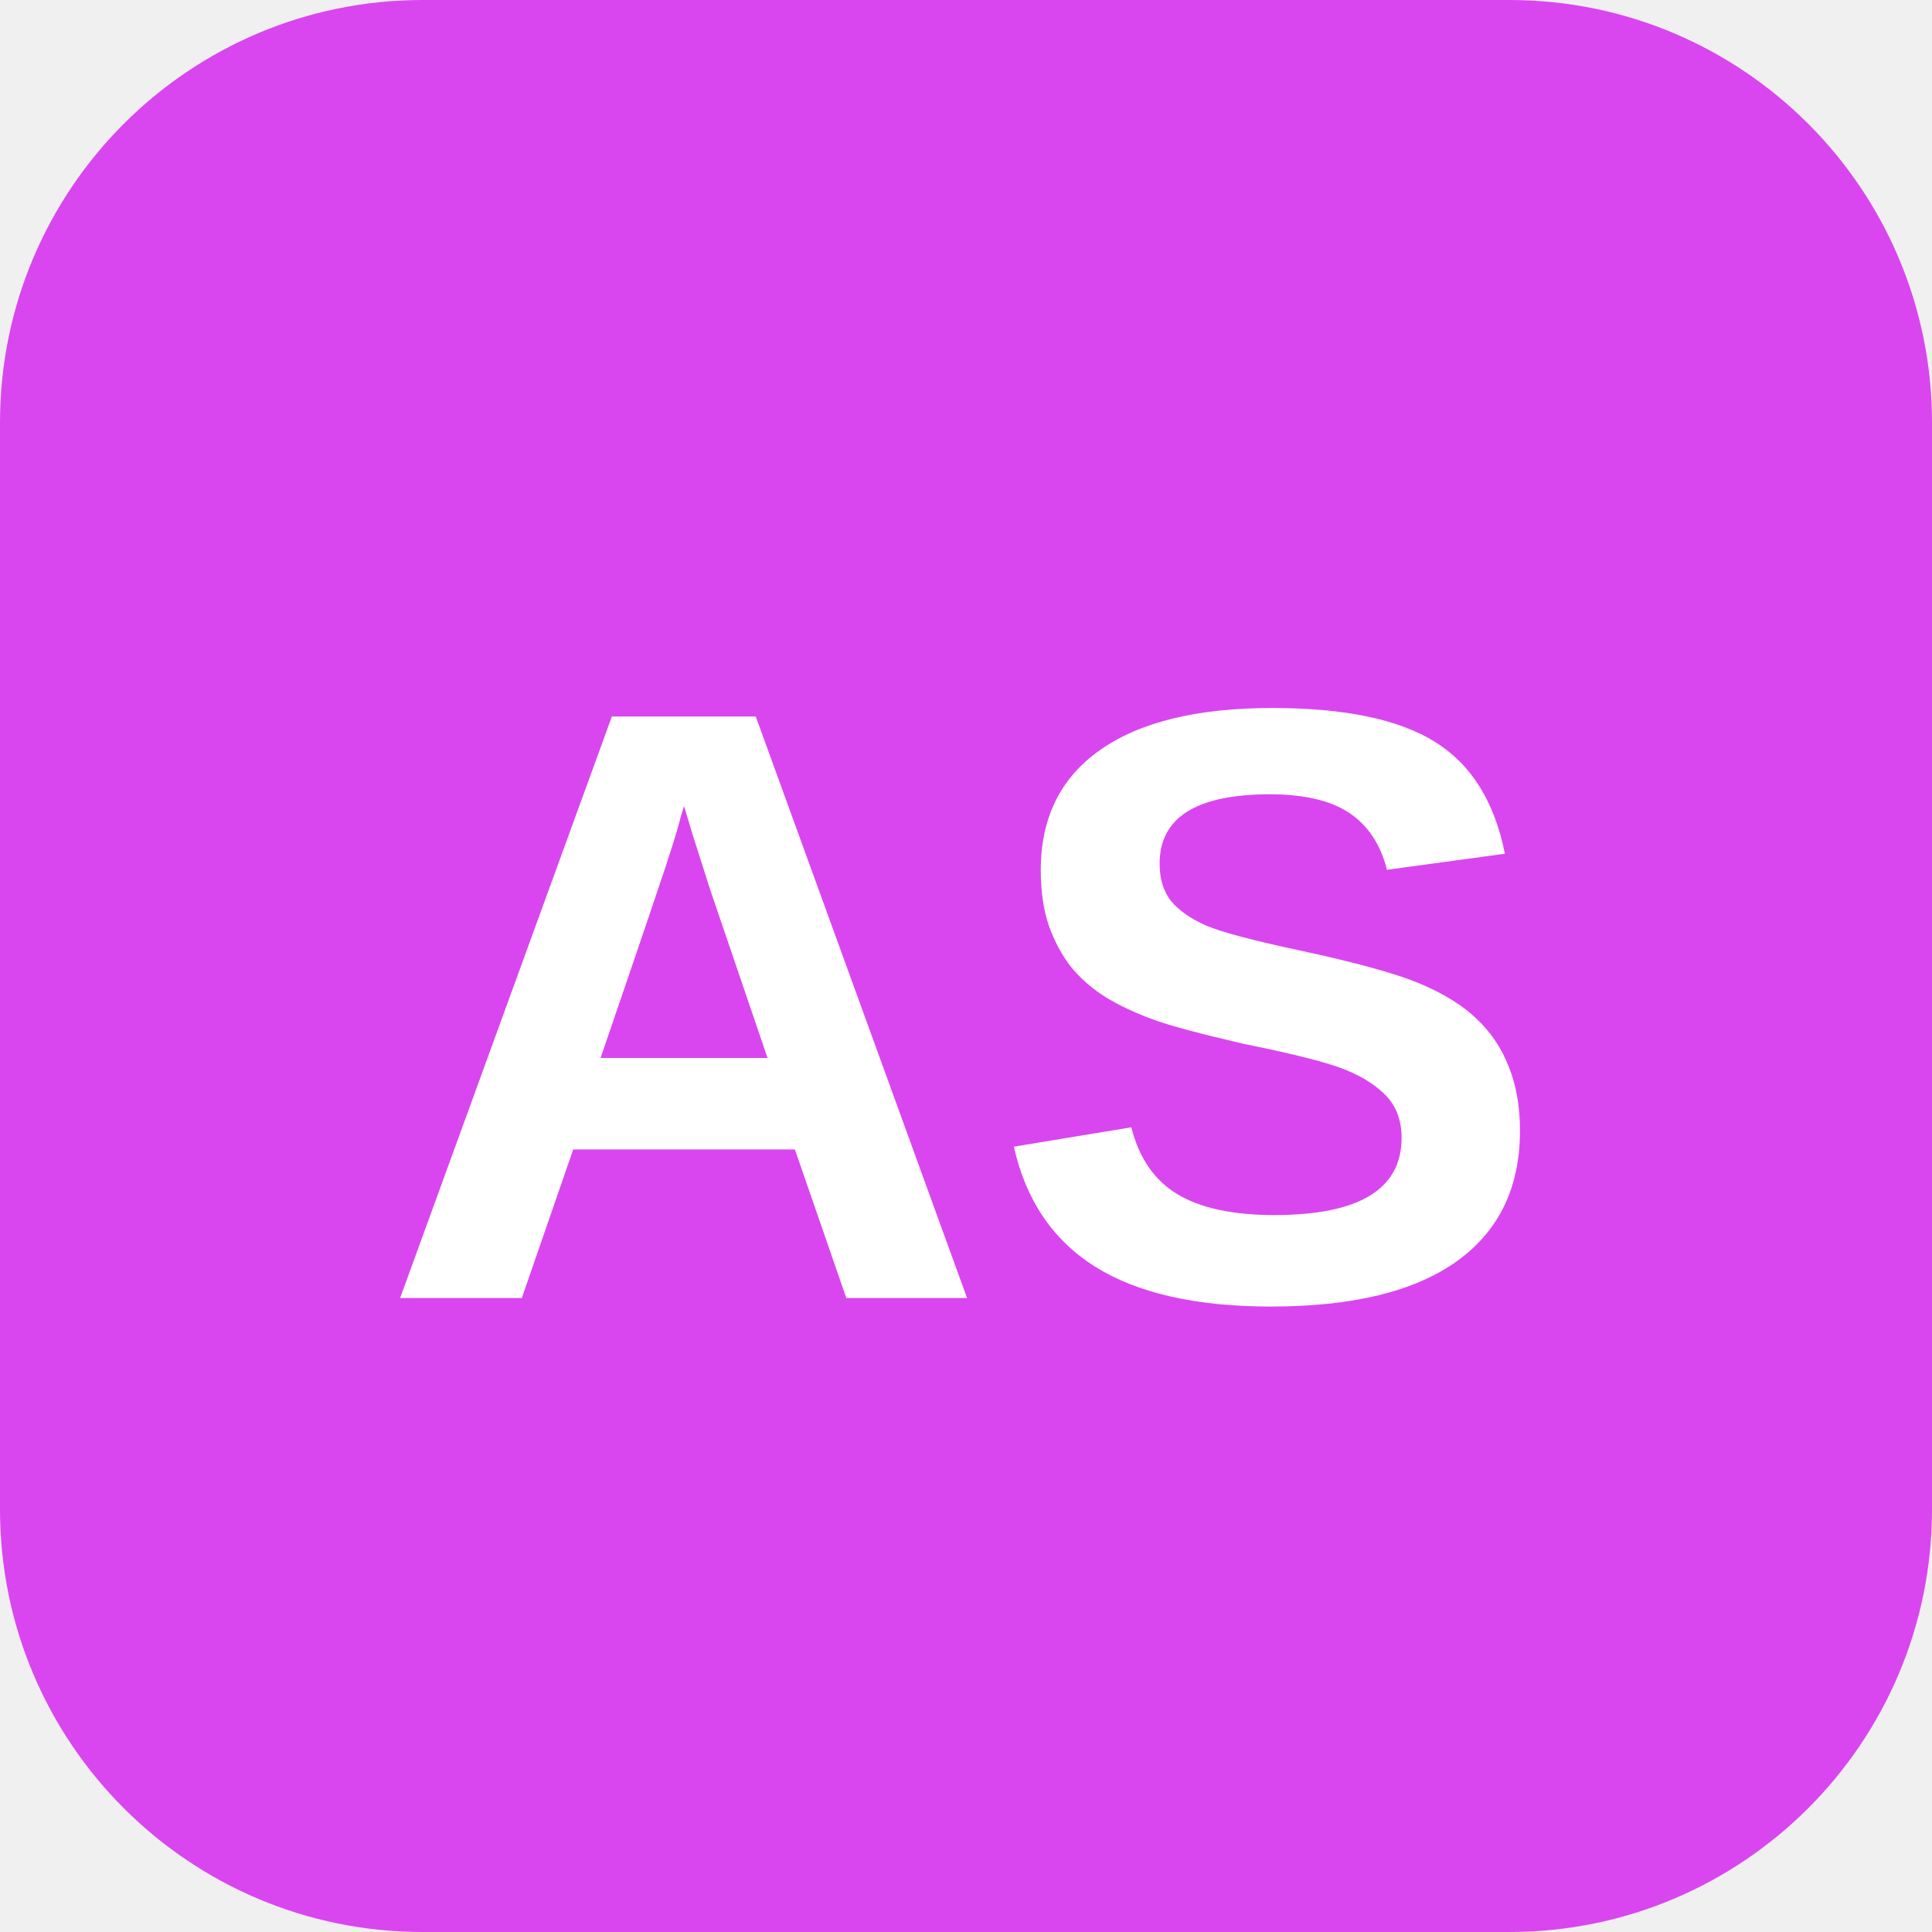
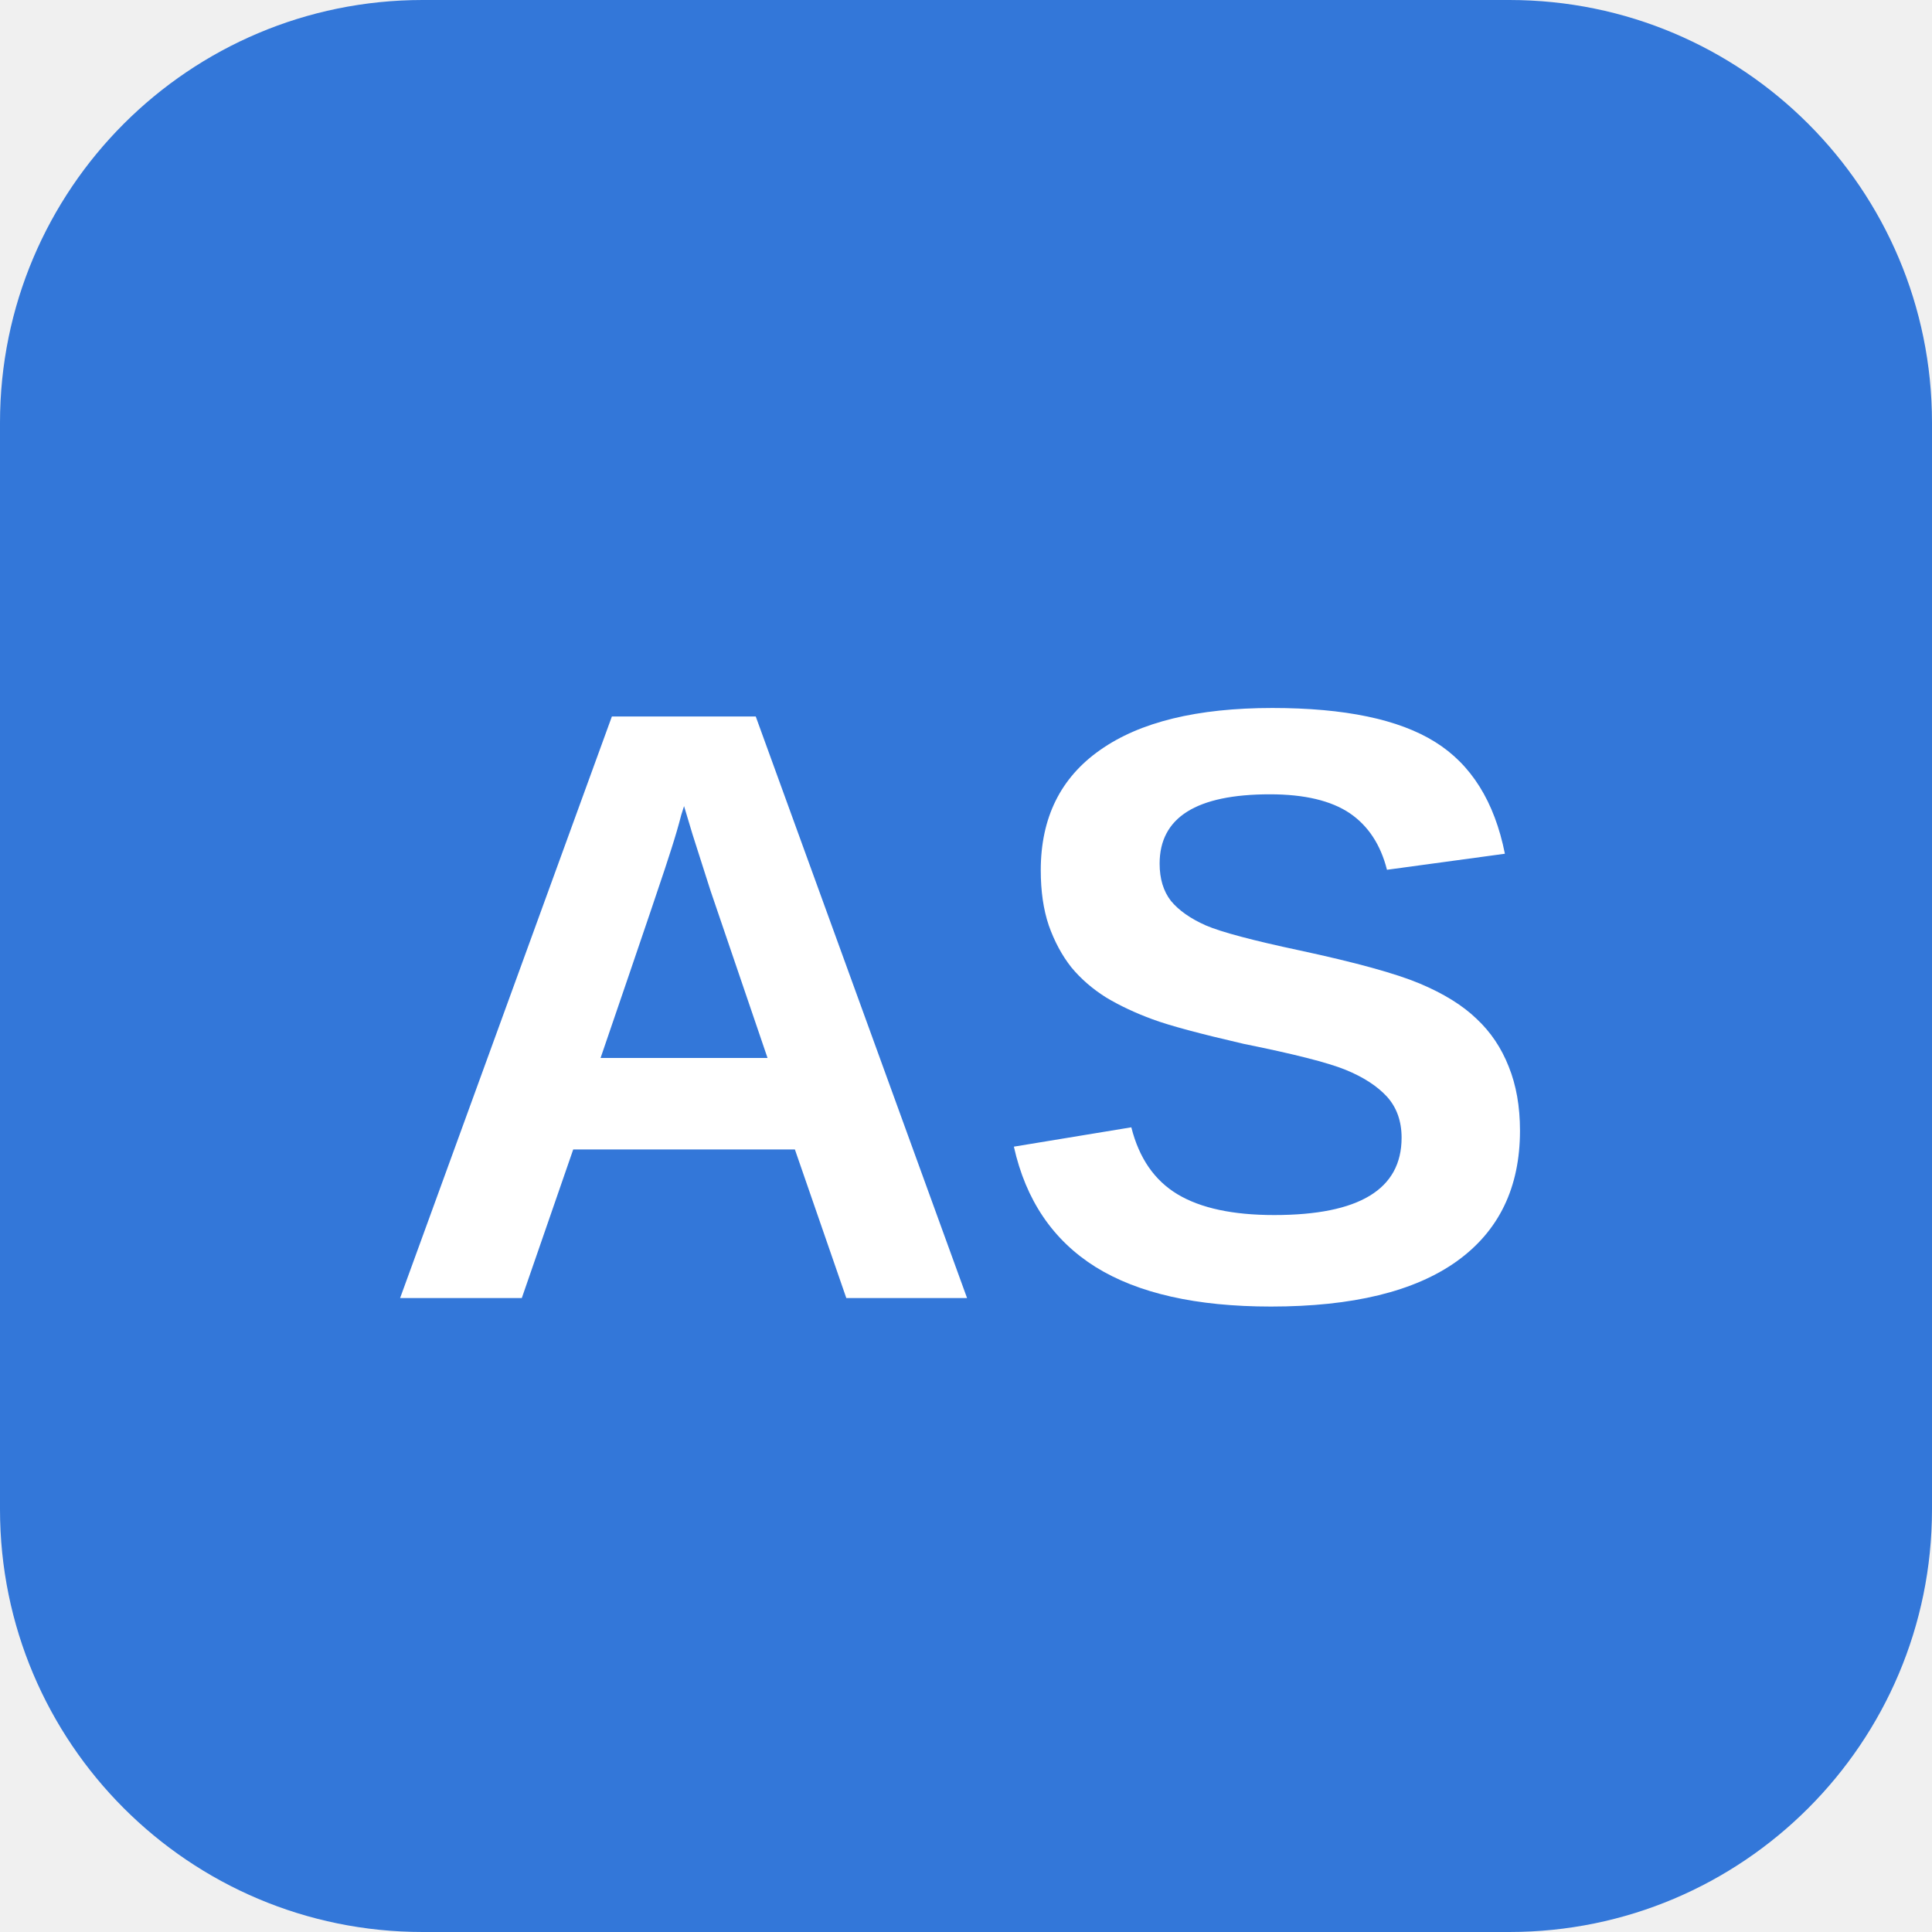
<svg xmlns="http://www.w3.org/2000/svg" viewBox="0 0 64 64">
-   <rect width="64" height="64" rx="14" fill="#d946ef" />
+   <rect width="64" height="64" rx="14" fill="#3377d9" />
  <text x="32" y="43" text-anchor="middle" font-family="Montserrat,Arial,sans-serif" font-size="28" font-weight="800" fill="#fff">AS</text>
</svg>
